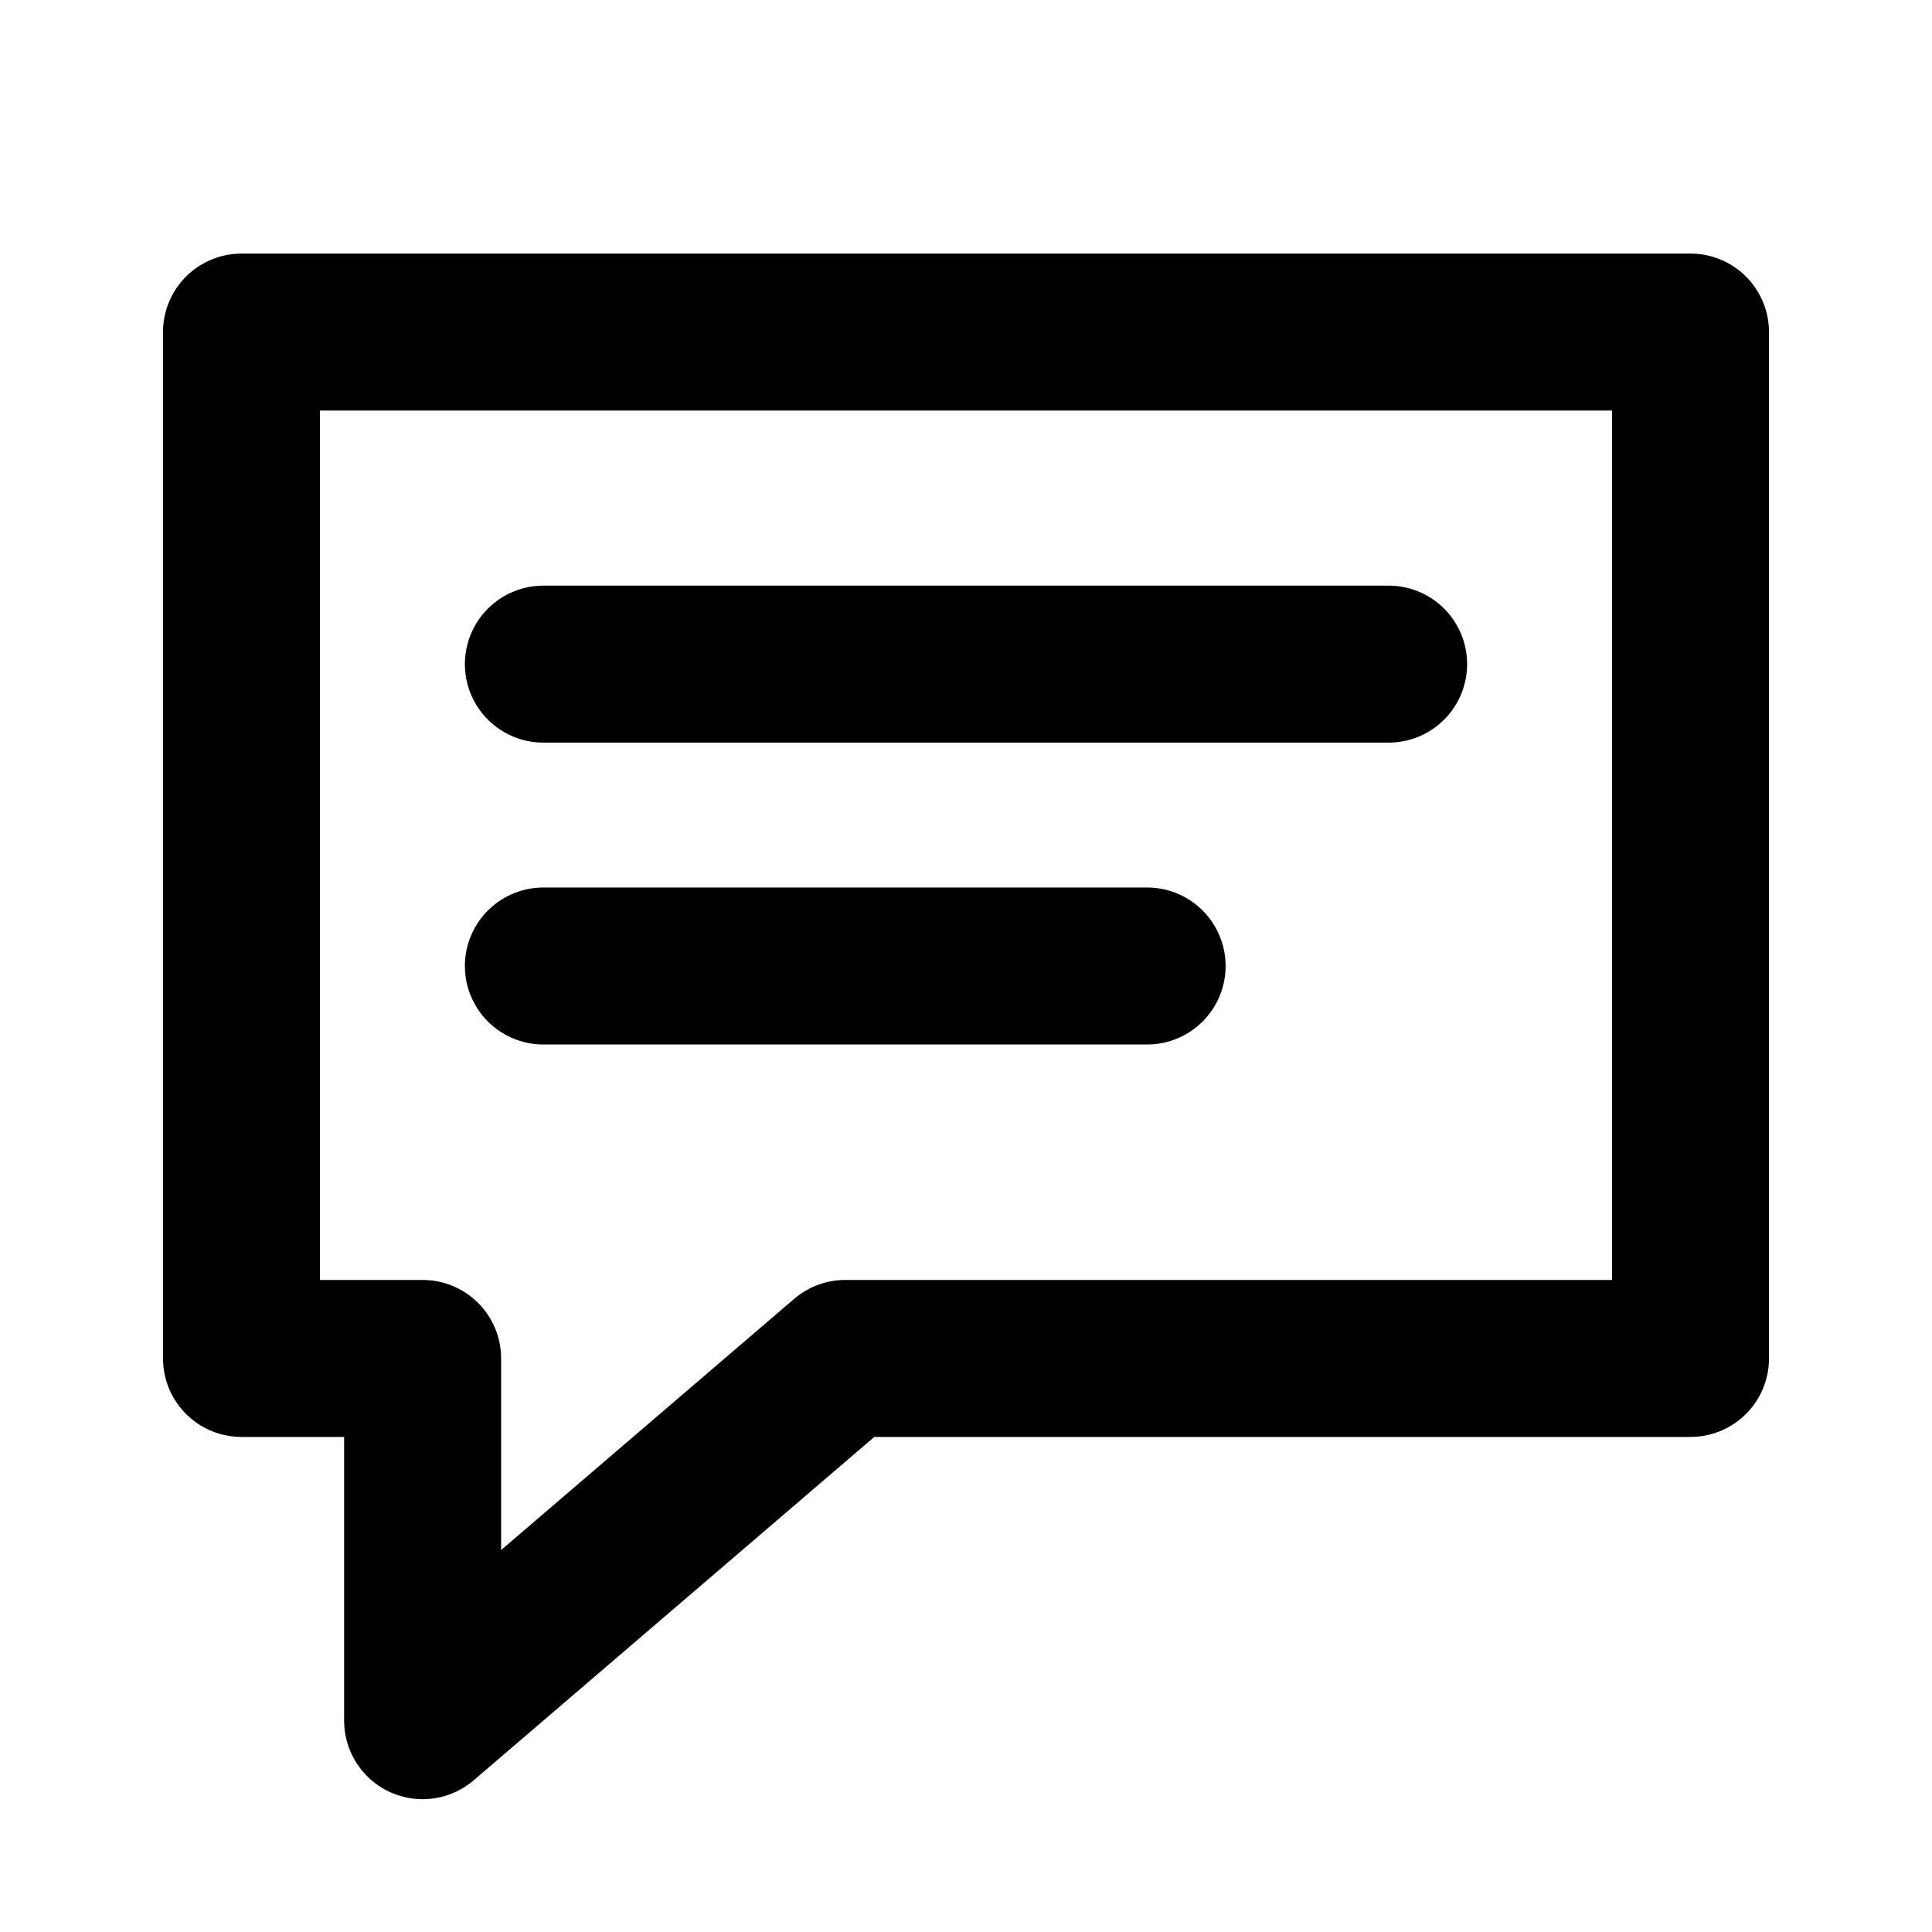
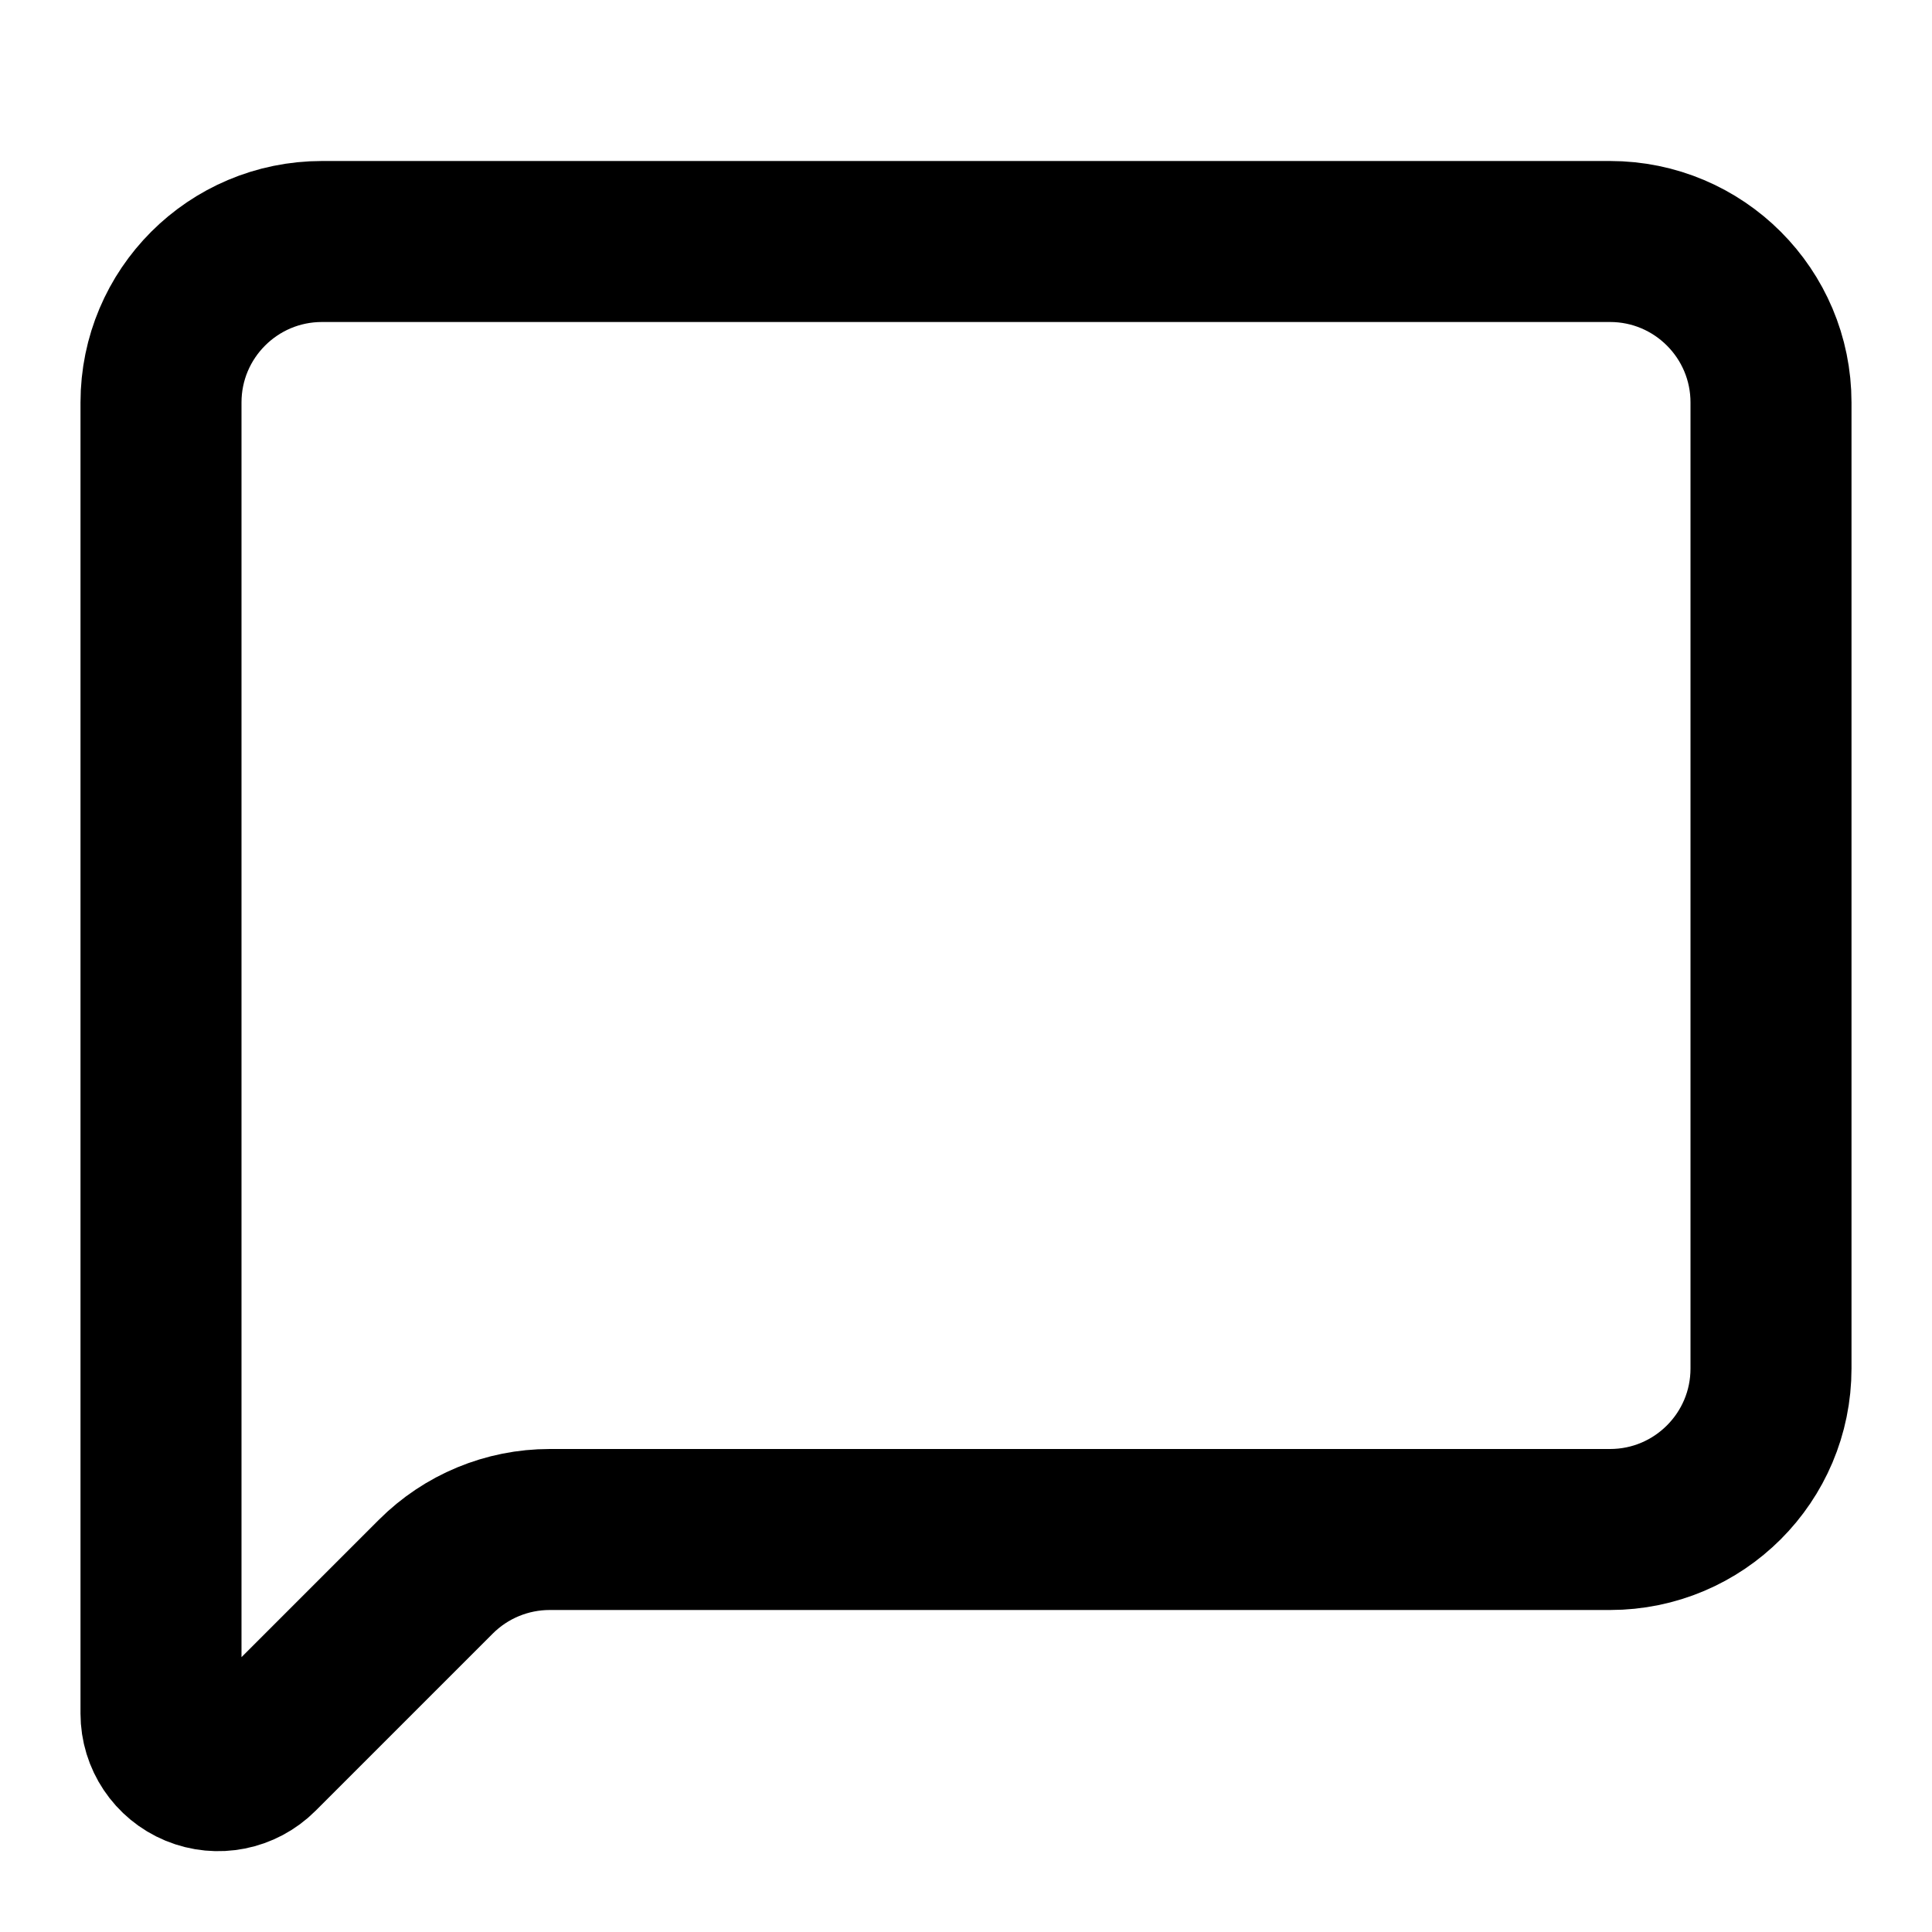
- <svg xmlns="http://www.w3.org/2000/svg" width="16" height="16" viewBox="0 0 16 16" fill="none" stroke="#000000" stroke-width="1.3" stroke-linecap="round" stroke-linejoin="round">
-   <path d="M2 2.75h12v8.5H7l-3.5 3v-3H2z" />
-   <path d="M4.5 5.5h7M4.5 8h5" />
+ <svg xmlns="http://www.w3.org/2000/svg" width="24" height="24" viewBox="0 0 24 24" fill="none" stroke="currentColor" stroke-width="2" stroke-linecap="round" stroke-linejoin="round">
+   <path d="M22 17a2 2 0 0 1-2 2H6.828a2 2 0 0 0-1.414.586l-2.202 2.202A.71.71 0 0 1 2 21.286V5a2 2 0 0 1 2-2h16a2 2 0 0 1 2 2z" />
</svg>
